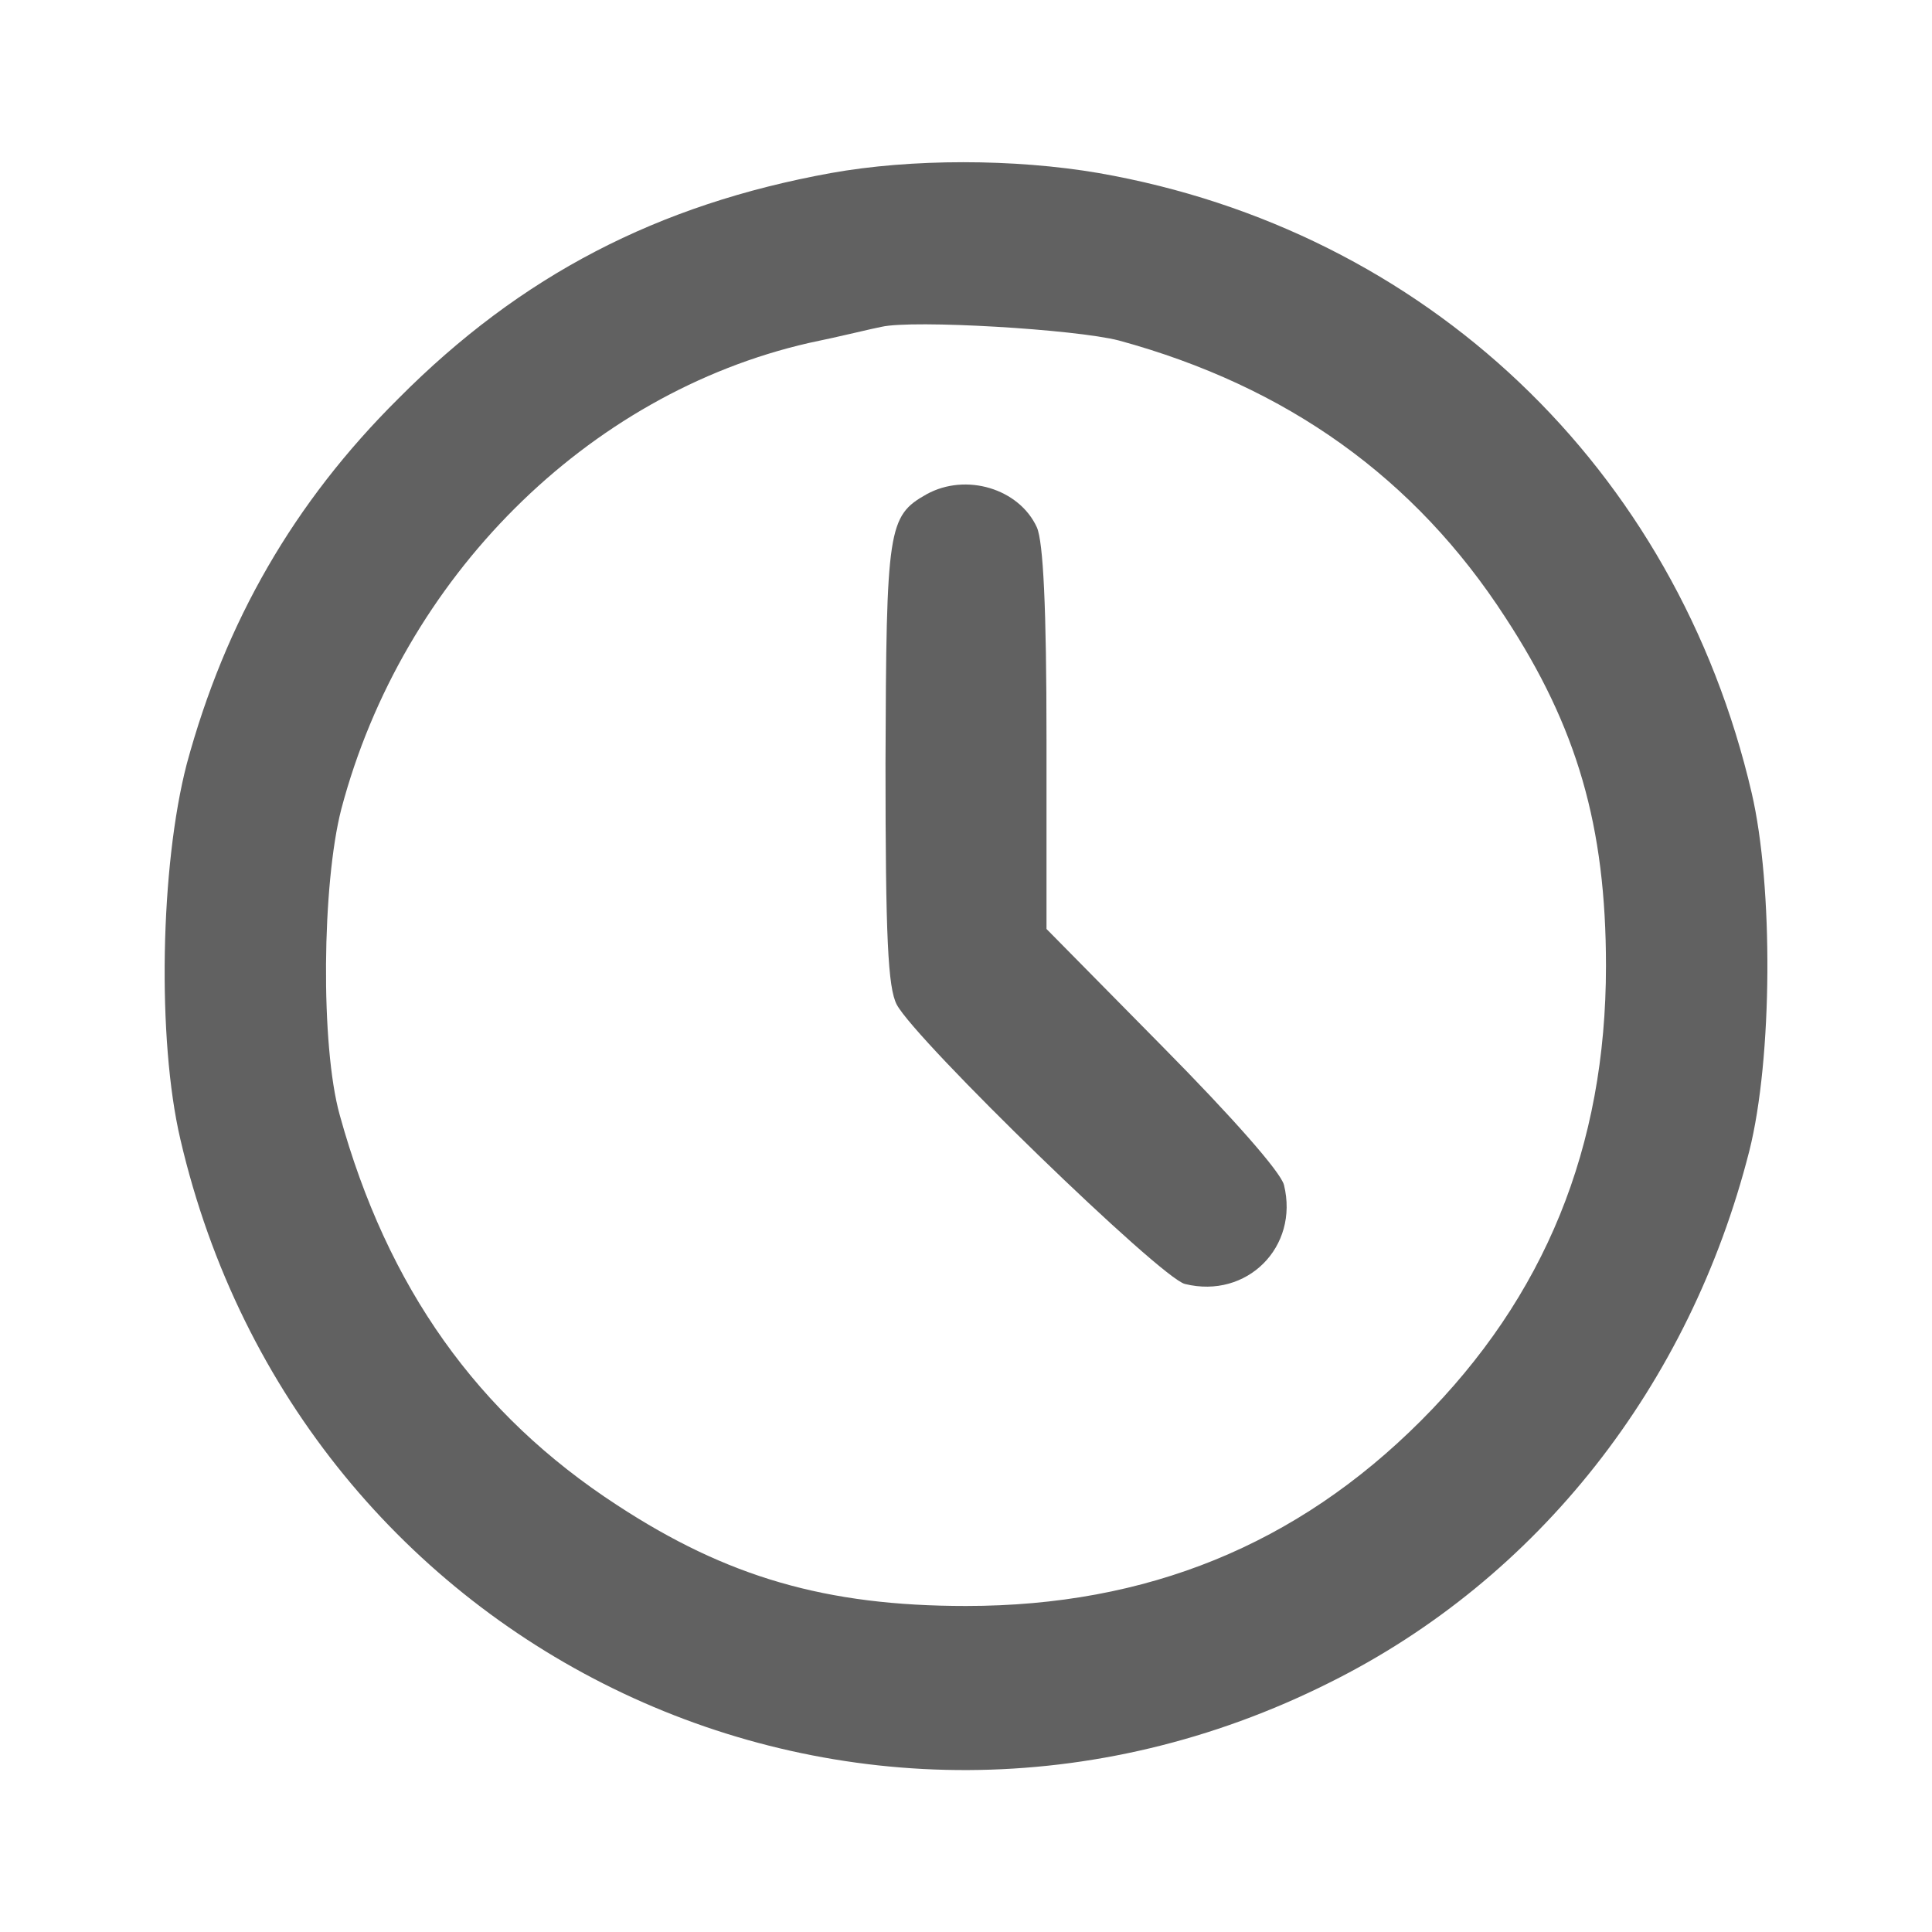
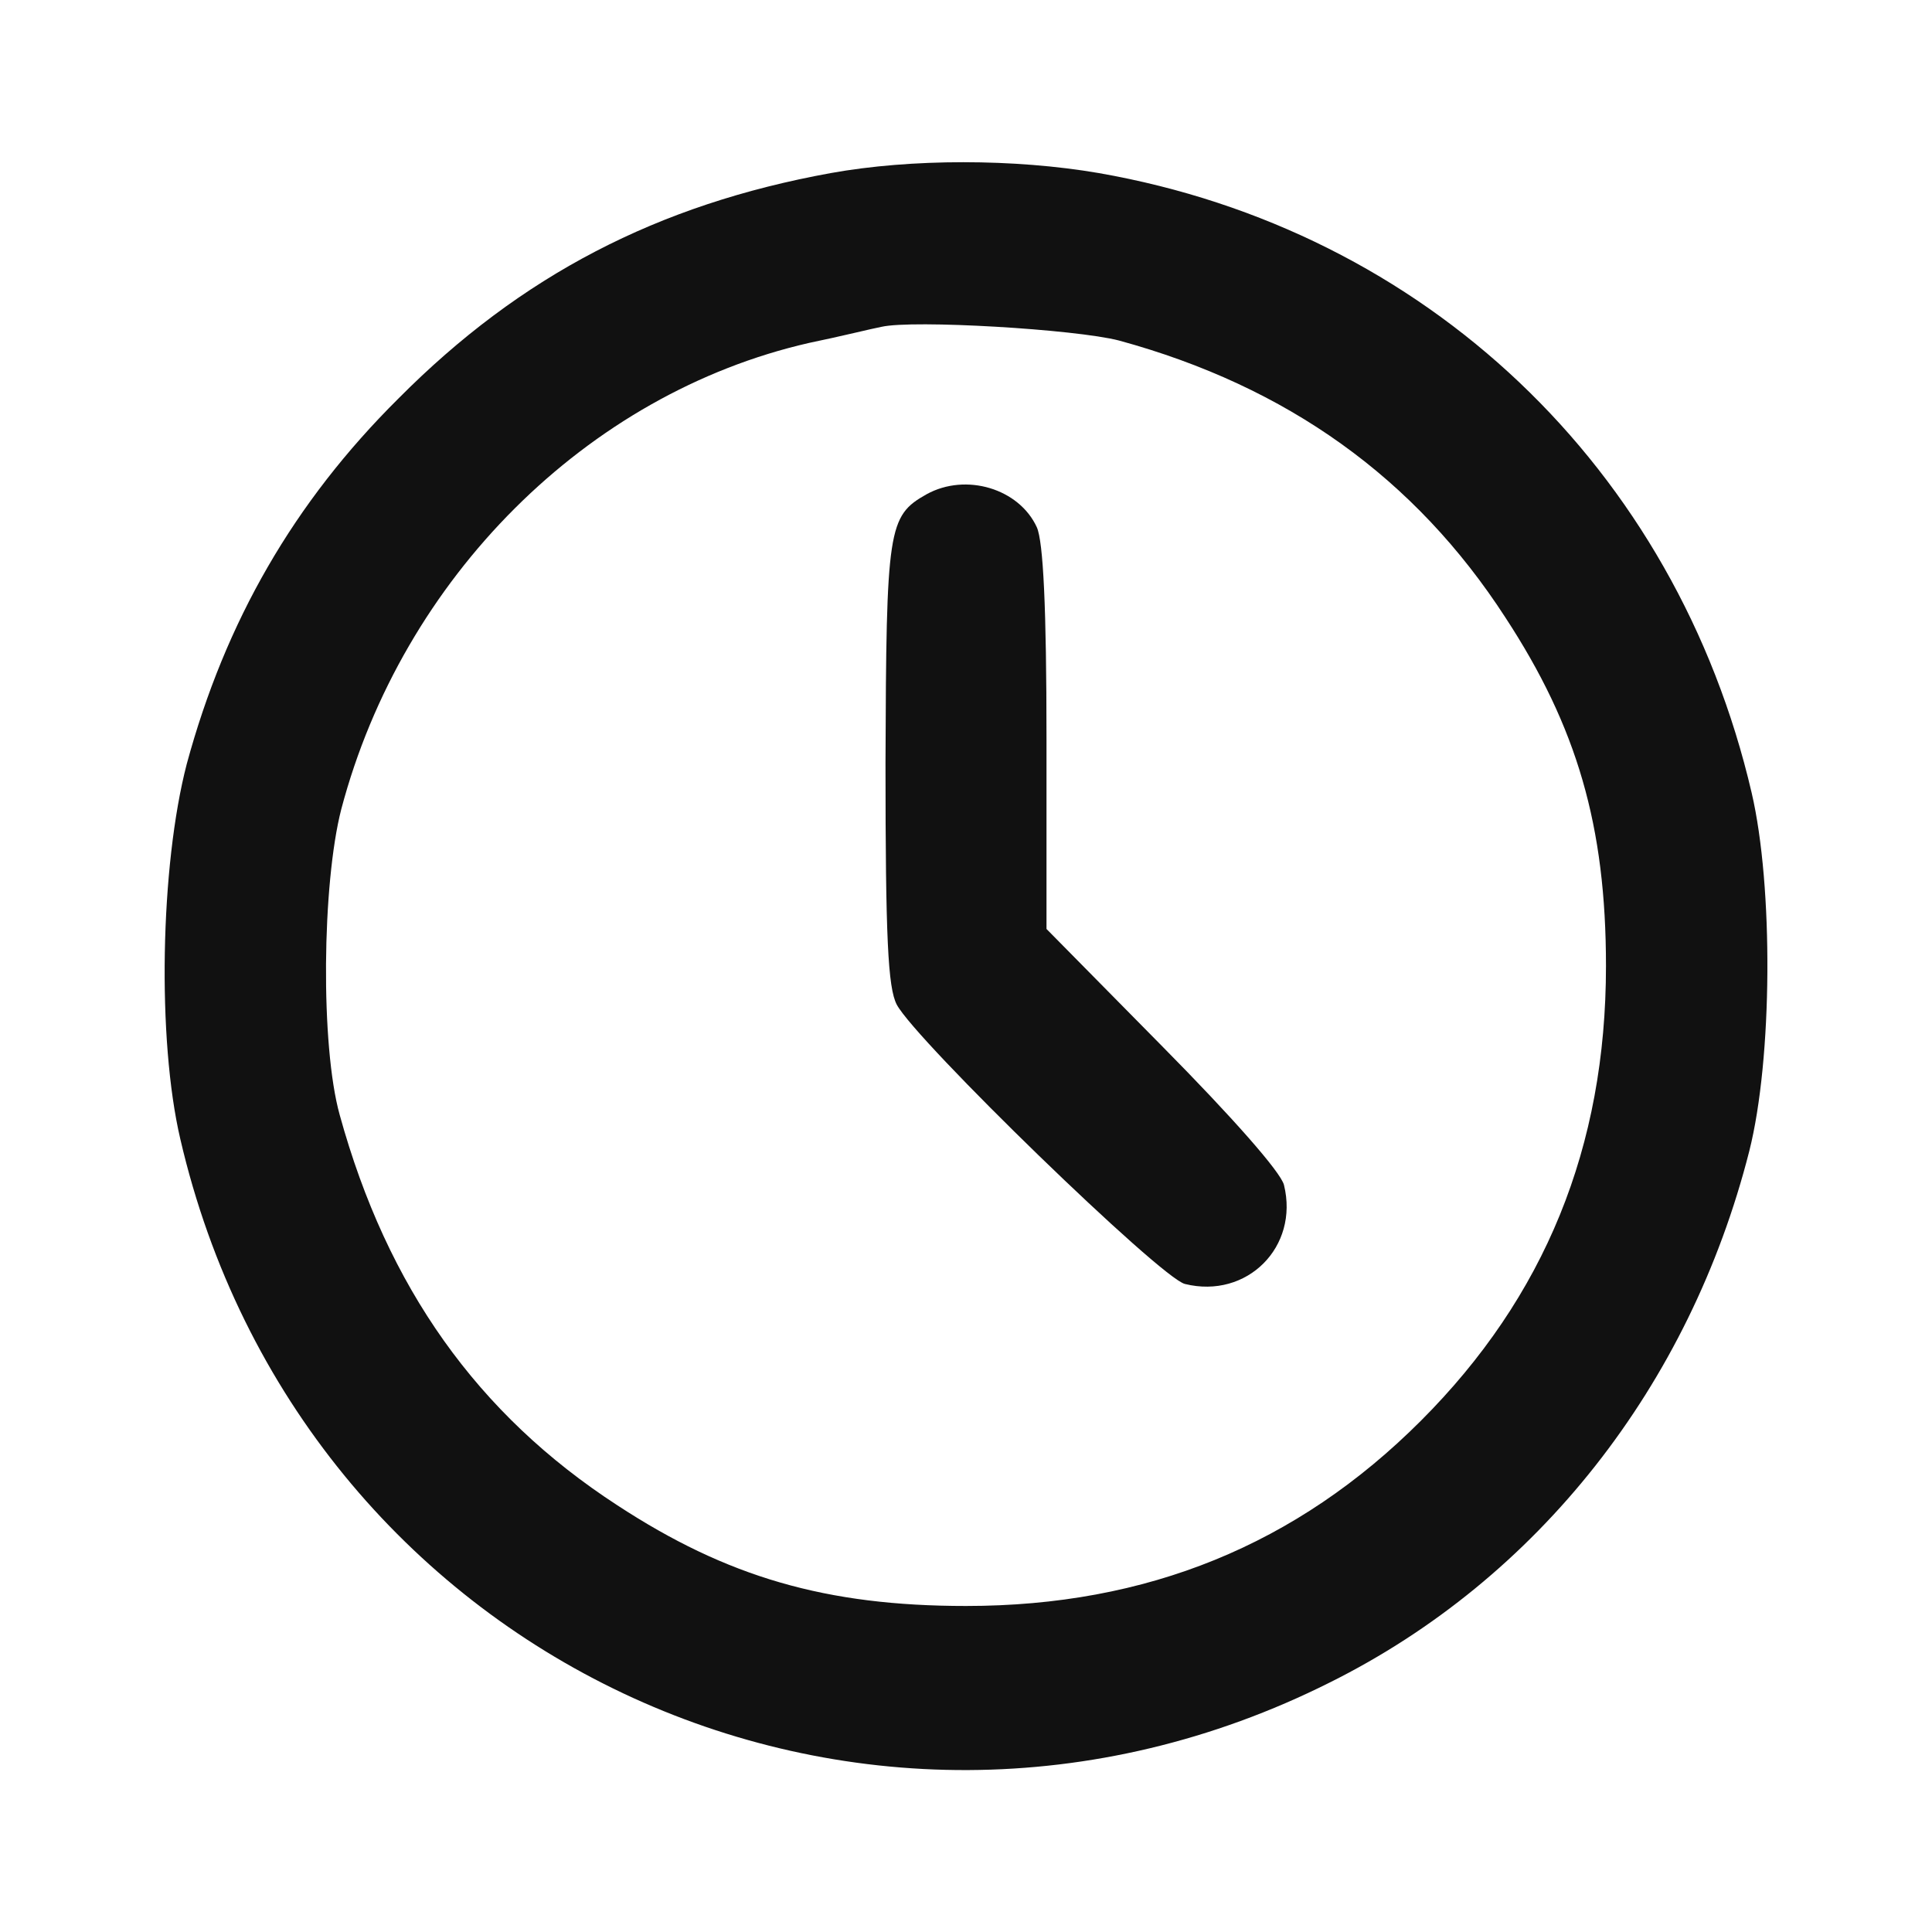
- <svg xmlns="http://www.w3.org/2000/svg" version="1.0" width="240pt" height="240pt" viewBox="0 0 240 240" preserveAspectRatio="xMidYMid meet" fill="#616161">
-   <g transform="translate(0,240) scale(0.1,-0.1)" fill="#616161" stroke="none">
+ <svg xmlns="http://www.w3.org/2000/svg" version="1.0" width="240pt" height="240pt" viewBox="0 0 240 240" preserveAspectRatio="xMidYMid meet" fill="#111111">
+   <g transform="translate(0,240) scale(0.1,-0.1)" fill="#111111" stroke="none">
    <path d="M1032 2185 c-215 -39 -385 -127 -537 -280 -130 -129 -215 -277 -263 -454 -33 -127 -37 -342 -8 -466 149 -642 842 -969 1428 -675 259 129 447 369 521 660 29 115 30 329 3 445 -94 404 -405 699 -811 770 -105 18 -233 18 -333 0z m358 -208 c209 -57 368 -171 480 -344 89 -136 125 -259 125 -433 0 -225 -76 -411 -230 -565 -154 -154 -340 -230 -565 -230 -174 0 -297 36 -433 125 -174 113 -286 271 -345 485 -24 86 -22 287 2 380 76 287 305 516 581 579 39 8 79 18 90 20 39 9 241 -3 295 -17z" />
    <path d="M1151 1786 c-48 -27 -50 -42 -51 -334 0 -217 3 -279 14 -300 24 -45 328 -340 358 -347 77 -19 142 46 123 123 -4 16 -64 84 -151 172 l-144 146 0 236 c0 163 -4 245 -12 263 -22 48 -88 68 -137 41z" />
  </g>
</svg>
